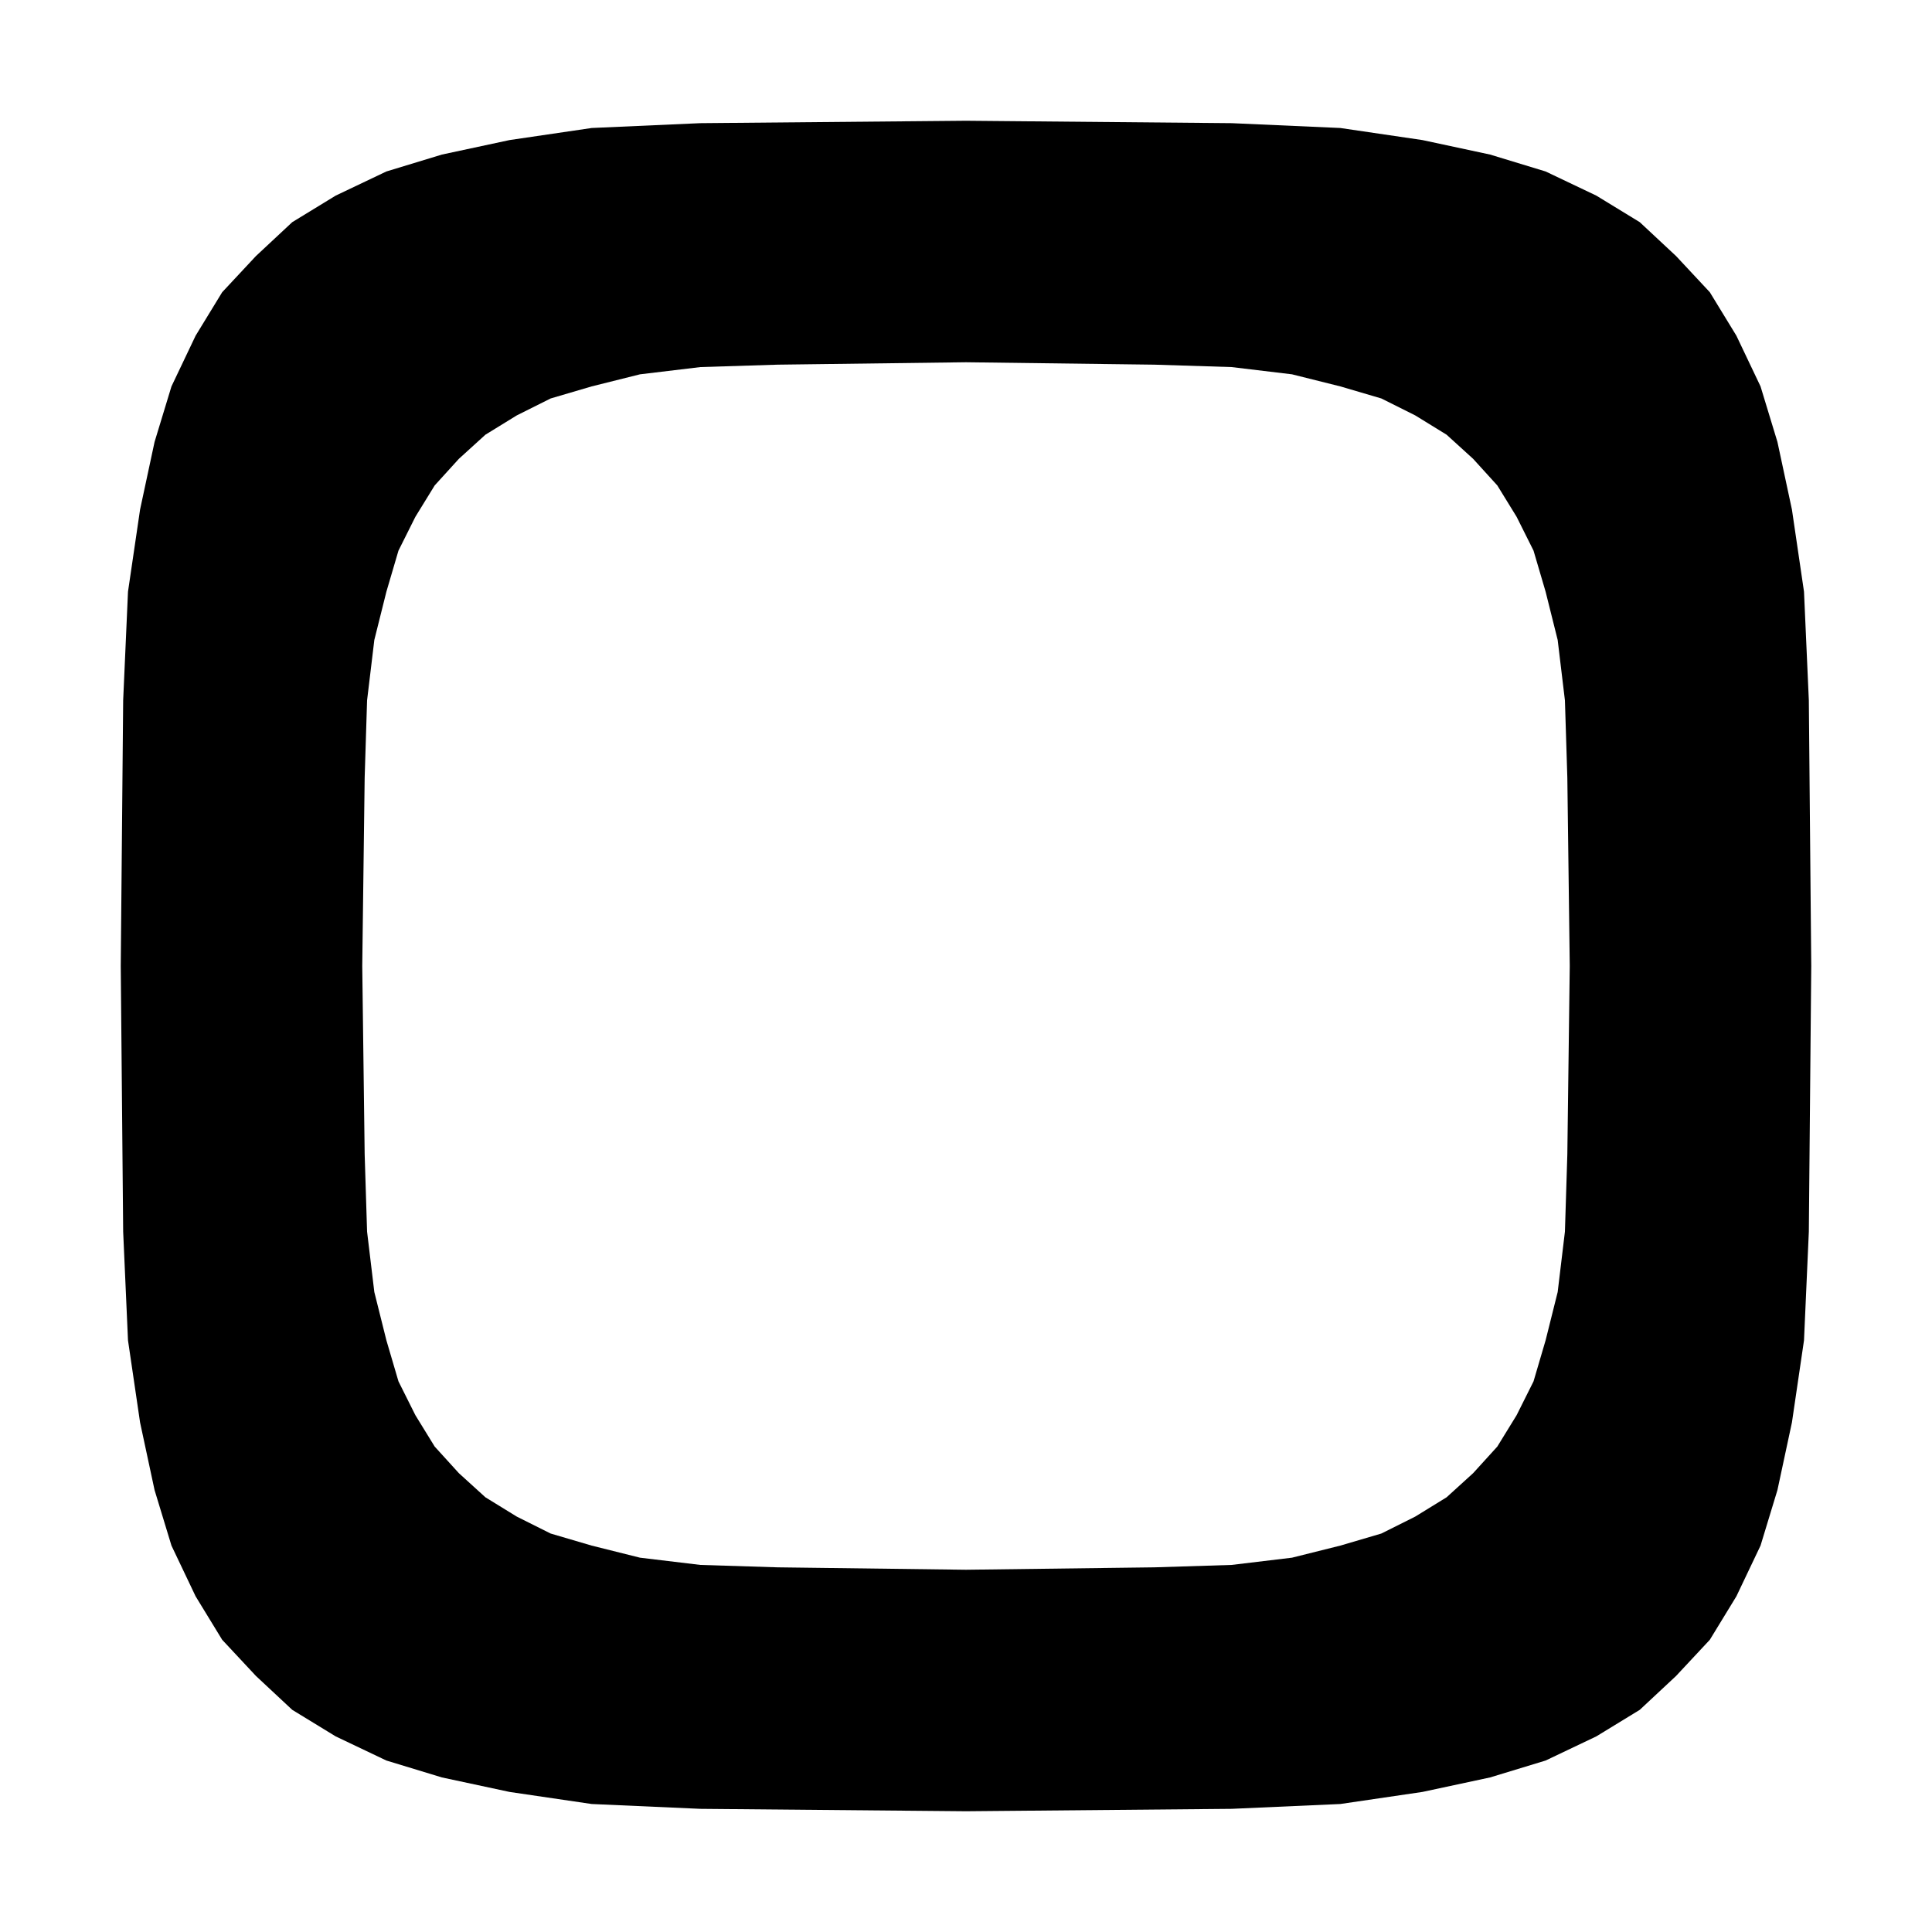
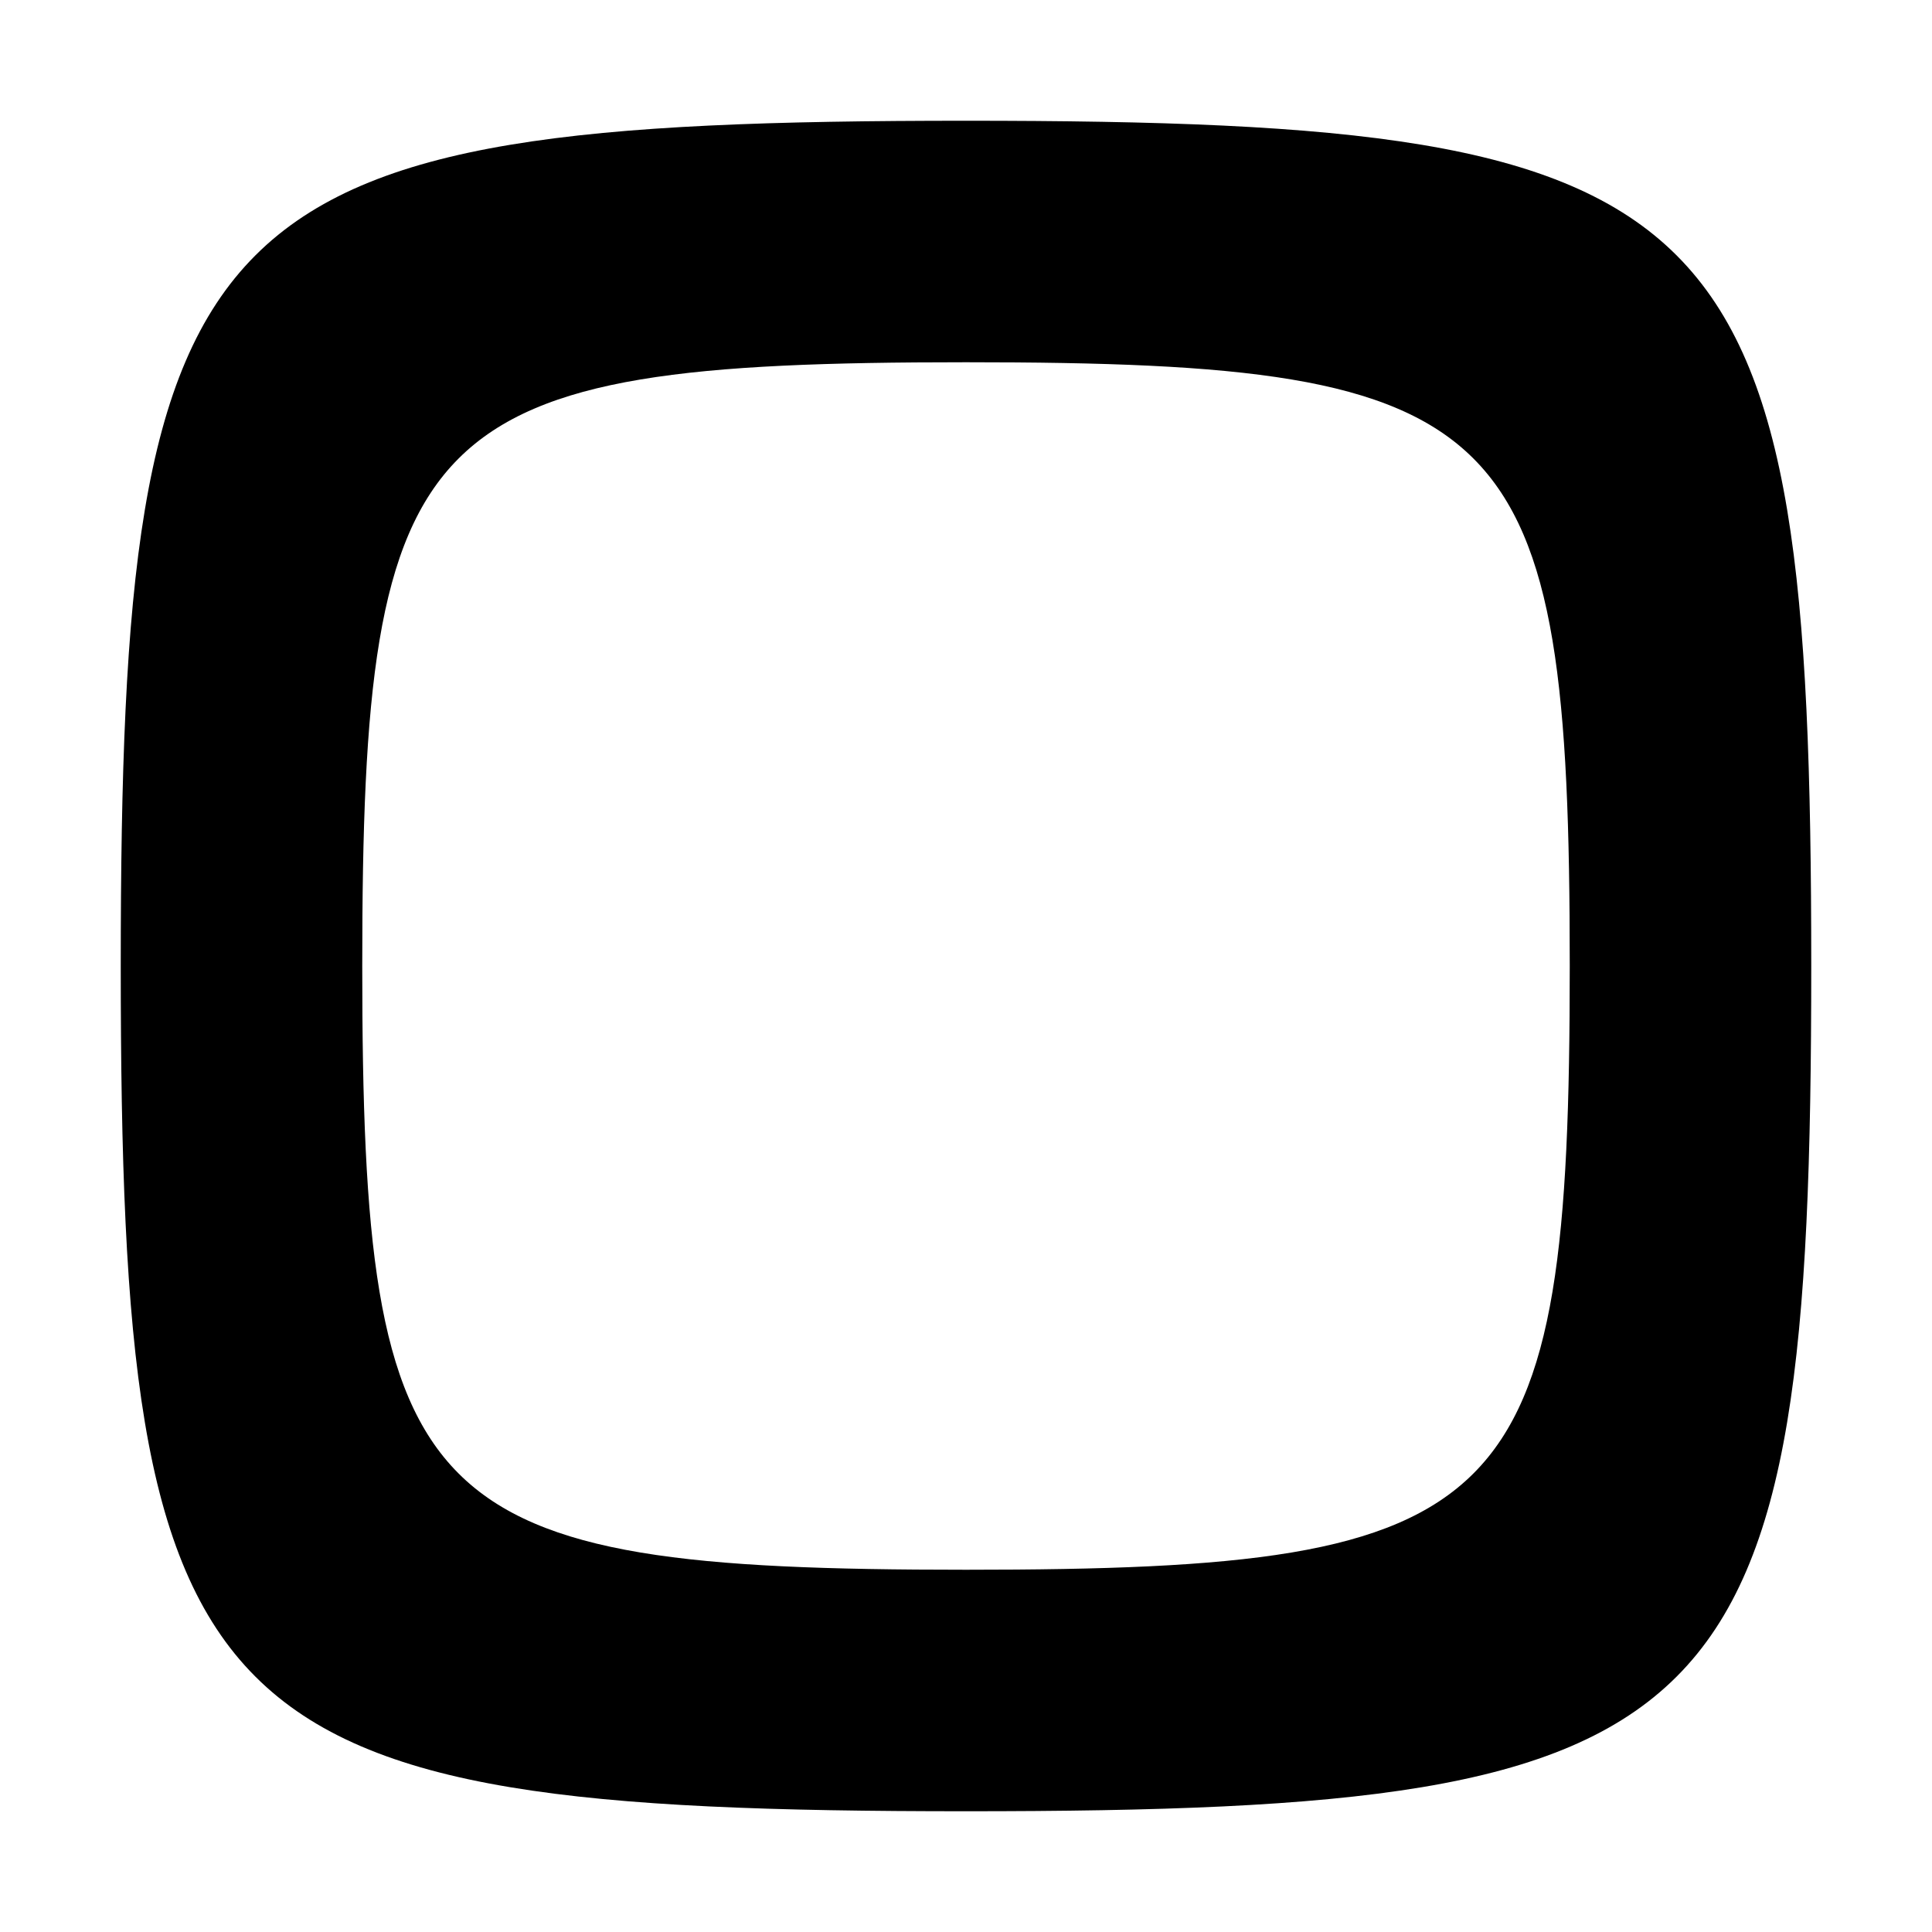
<svg xmlns="http://www.w3.org/2000/svg" viewBox="0 0 8 8" fill="currentColor" overflow="visible">
-   <path d="M7.5 4l-.01 1.1-.02.45-.05.34-.06.28-.07.23-.1.21-.11.18-.14.15-.15.14-.18.11-.21.1-.23.07-.28.06-.34.05-.45.02-1.1.01-1.1-.01-.45-.02-.34-.05-.28-.06-.23-.07-.21-.1-.18-.11-.15-.14-.14-.15-.11-.18-.1-.21-.07-.23-.06-.28-.05-.34-.02-.45-.01-1.1.01-1.1.02-.45.05-.34.06-.28.07-.23.1-.21.11-.18.14-.15.15-.14.18-.11.21-.1.23-.07.28-.06.34-.05.45-.02 1.1-.01 1.1.01.45.02.34.05.28.06.23.07.21.1.18.11.15.14.14.15.11.18.1.21.07.23.06.28.05.34.02.45zm-1.01-.78-.01-.32-.03-.25-.05-.2-.05-.17-.07-.14-.08-.13-.1-.11-.11-.1-.13-.08-.14-.07-.17-.05-.2-.05-.25-.03-.32-.01-.78-.01-.78.01-.32.01-.25.03-.2.05-.17.05-.14.07-.13.08-.11.1-.1.11-.08.13-.07.14-.05.17-.05.2-.03.25-.01.32-.01.78.01.78.01.32.03.25.05.2.05.17.07.14.08.13.1.11.11.1.13.08.14.07.17.05.2.05.25.03.32.01.78.01.78-.01.32-.01.25-.03.2-.05.17-.05.14-.07.13-.08.11-.1.1-.11.08-.13.07-.14.05-.17.05-.2.03-.25.01-.32.01-.78z" />
+   <path d="M7.5 4c0 3.18-.32 3.5-3.5 3.5-3.18 0-3.5-.32-3.5-3.5 0-3.18.32-3.5 3.5-3.5 3.18 0 3.5.32 3.5 3.5zm-1 0c0-2.27-.23-2.5-2.5-2.5-2.27 0-2.5.23-2.5 2.5 0 2.27.23 2.5 2.5 2.5 2.27 0 2.5-.23 2.5-2.5z" />
</svg>
